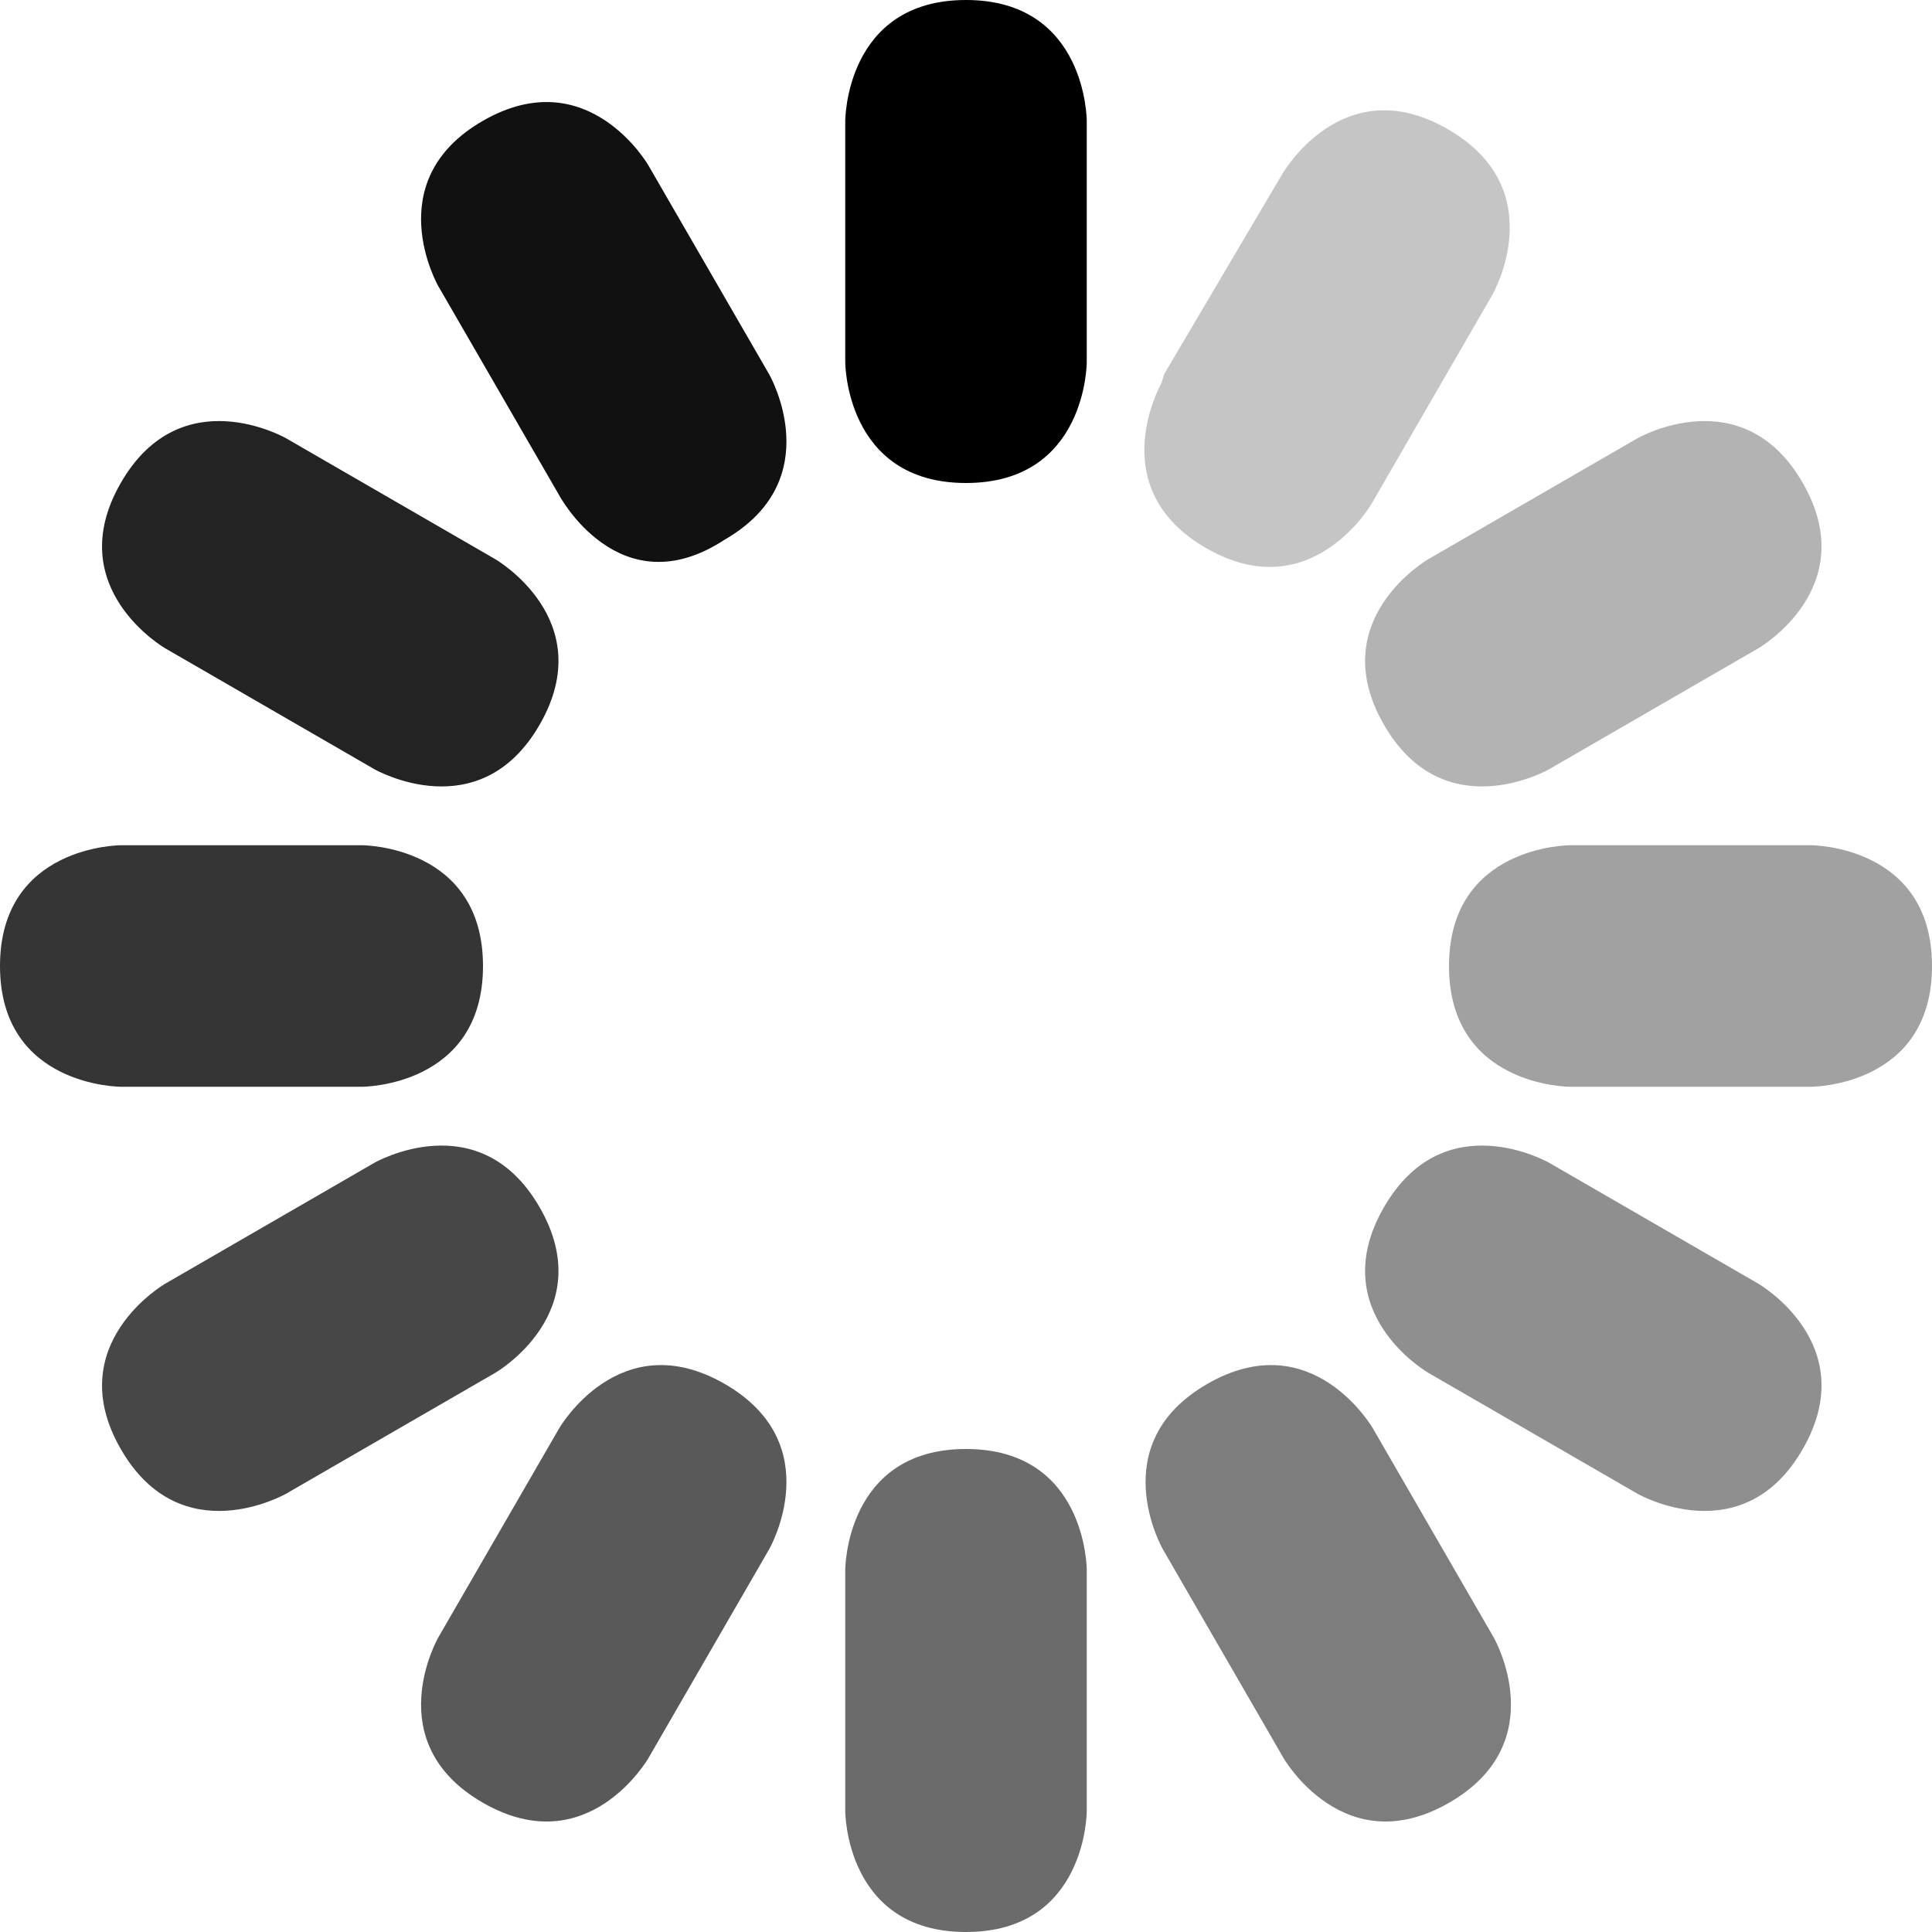
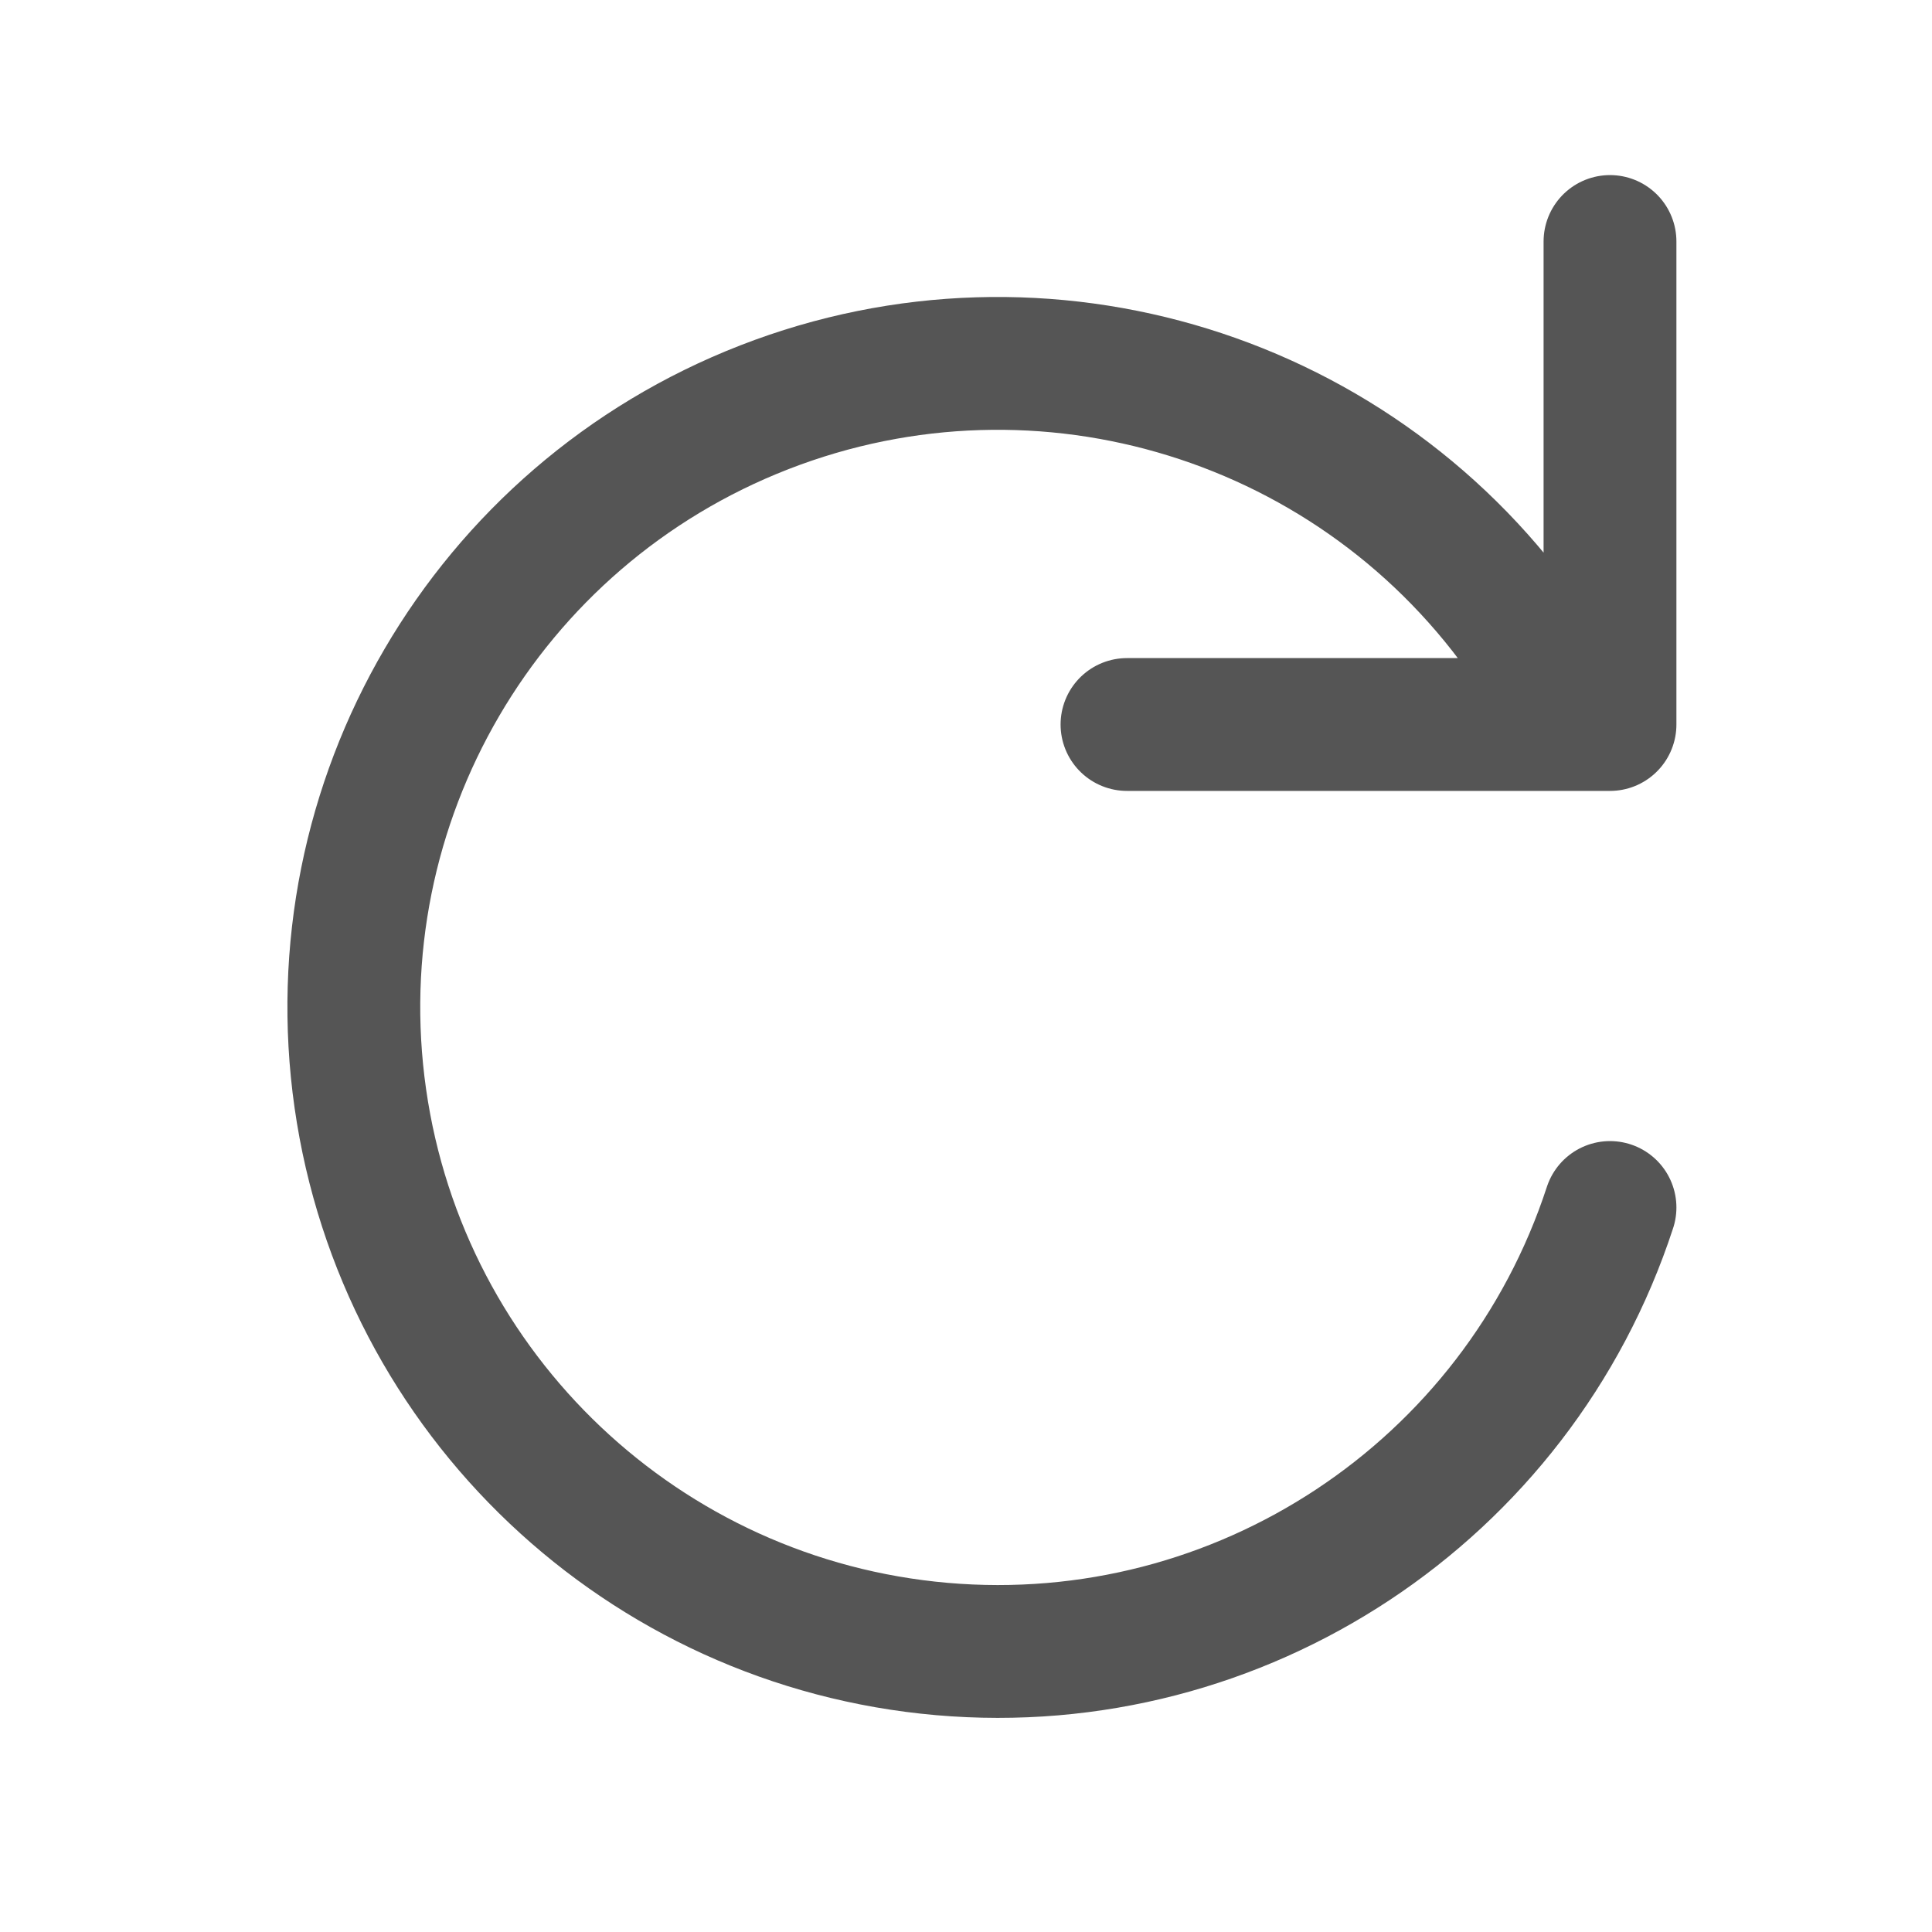
- <svg xmlns="http://www.w3.org/2000/svg" height="16" width="16" style="animation:spinLoadingIcon 1s steps(12,end) infinite">
-   <style>@keyframes spinLoadingIcon{to{transform:rotate(360deg)}}</style>
-   <path d="M7 3V1s0-1 1-1 1 1 1 1v2s0 1-1 1-1-1-1-1z" />
-   <path d="M4.63 4.1l-1-1.73S3.13 1.5 4 1c.87-.5 1.37.37 1.37.37l1 1.73s.5.87-.37 1.37c-.87.57-1.37-.37-1.37-.37z" fill-opacity=".93" />
-   <path d="M3.1 6.37l-1.73-1S.5 4.87 1 4c.5-.87 1.37-.37 1.37-.37l1.73 1s.87.5.37 1.37c-.5.87-1.37.37-1.37.37z" fill-opacity=".86" />
-   <path d="M3 9H1S0 9 0 8s1-1 1-1h2s1 0 1 1-1 1-1 1z" fill-opacity=".79" />
-   <path d="M4.1 11.37l-1.73 1S1.5 12.87 1 12c-.5-.87.37-1.37.37-1.37l1.73-1s.87-.5 1.37.37c.5.87-.37 1.37-.37 1.37z" fill-opacity=".72" />
-   <path d="M3.63 13.56l1-1.73s.5-.87 1.37-.37c.87.5.37 1.37.37 1.37l-1 1.73s-.5.87-1.37.37c-.87-.5-.37-1.37-.37-1.37z" fill-opacity=".65" />
-   <path d="M7 15v-2s0-1 1-1 1 1 1 1v2s0 1-1 1-1-1-1-1z" fill-opacity=".58" />
-   <path d="M10.63 14.56l-1-1.73s-.5-.87.37-1.37c.87-.5 1.37.37 1.37.37l1 1.73s.5.87-.37 1.37c-.87.5-1.37-.37-1.37-.37z" fill-opacity=".51" />
-   <path d="M13.56 12.37l-1.73-1s-.87-.5-.37-1.37c.5-.87 1.37-.37 1.37-.37l1.73 1s.87.5.37 1.37c-.5.87-1.37.37-1.37.37z" fill-opacity=".44" />
-   <path d="M15 9h-2s-1 0-1-1 1-1 1-1h2s1 0 1 1-1 1-1 1z" fill-opacity=".37" />
-   <path d="M14.56 5.37l-1.73 1s-.87.5-1.37-.37c-.5-.87.37-1.37.37-1.37l1.73-1s.87-.5 1.37.37c.5.87-.37 1.37-.37 1.37z" fill-opacity=".3" />
-   <path d="M9.64 3.1l.98-1.66s.5-.874 1.37-.37c.87.5.37 1.37.37 1.37l-1 1.73s-.5.87-1.37.37c-.87-.5-.37-1.37-.37-1.37z" fill-opacity=".23" />
+ <svg xmlns="http://www.w3.org/2000/svg" width="24" height="24" viewBox="0 0 24 24">
+   <path d="M19,8A8,8 0,1 0,20,15M20,3V9H14" fill="none" stroke="#555555" stroke-width="1.65" stroke-linecap="round" stroke-linejoin="round" />
</svg>
